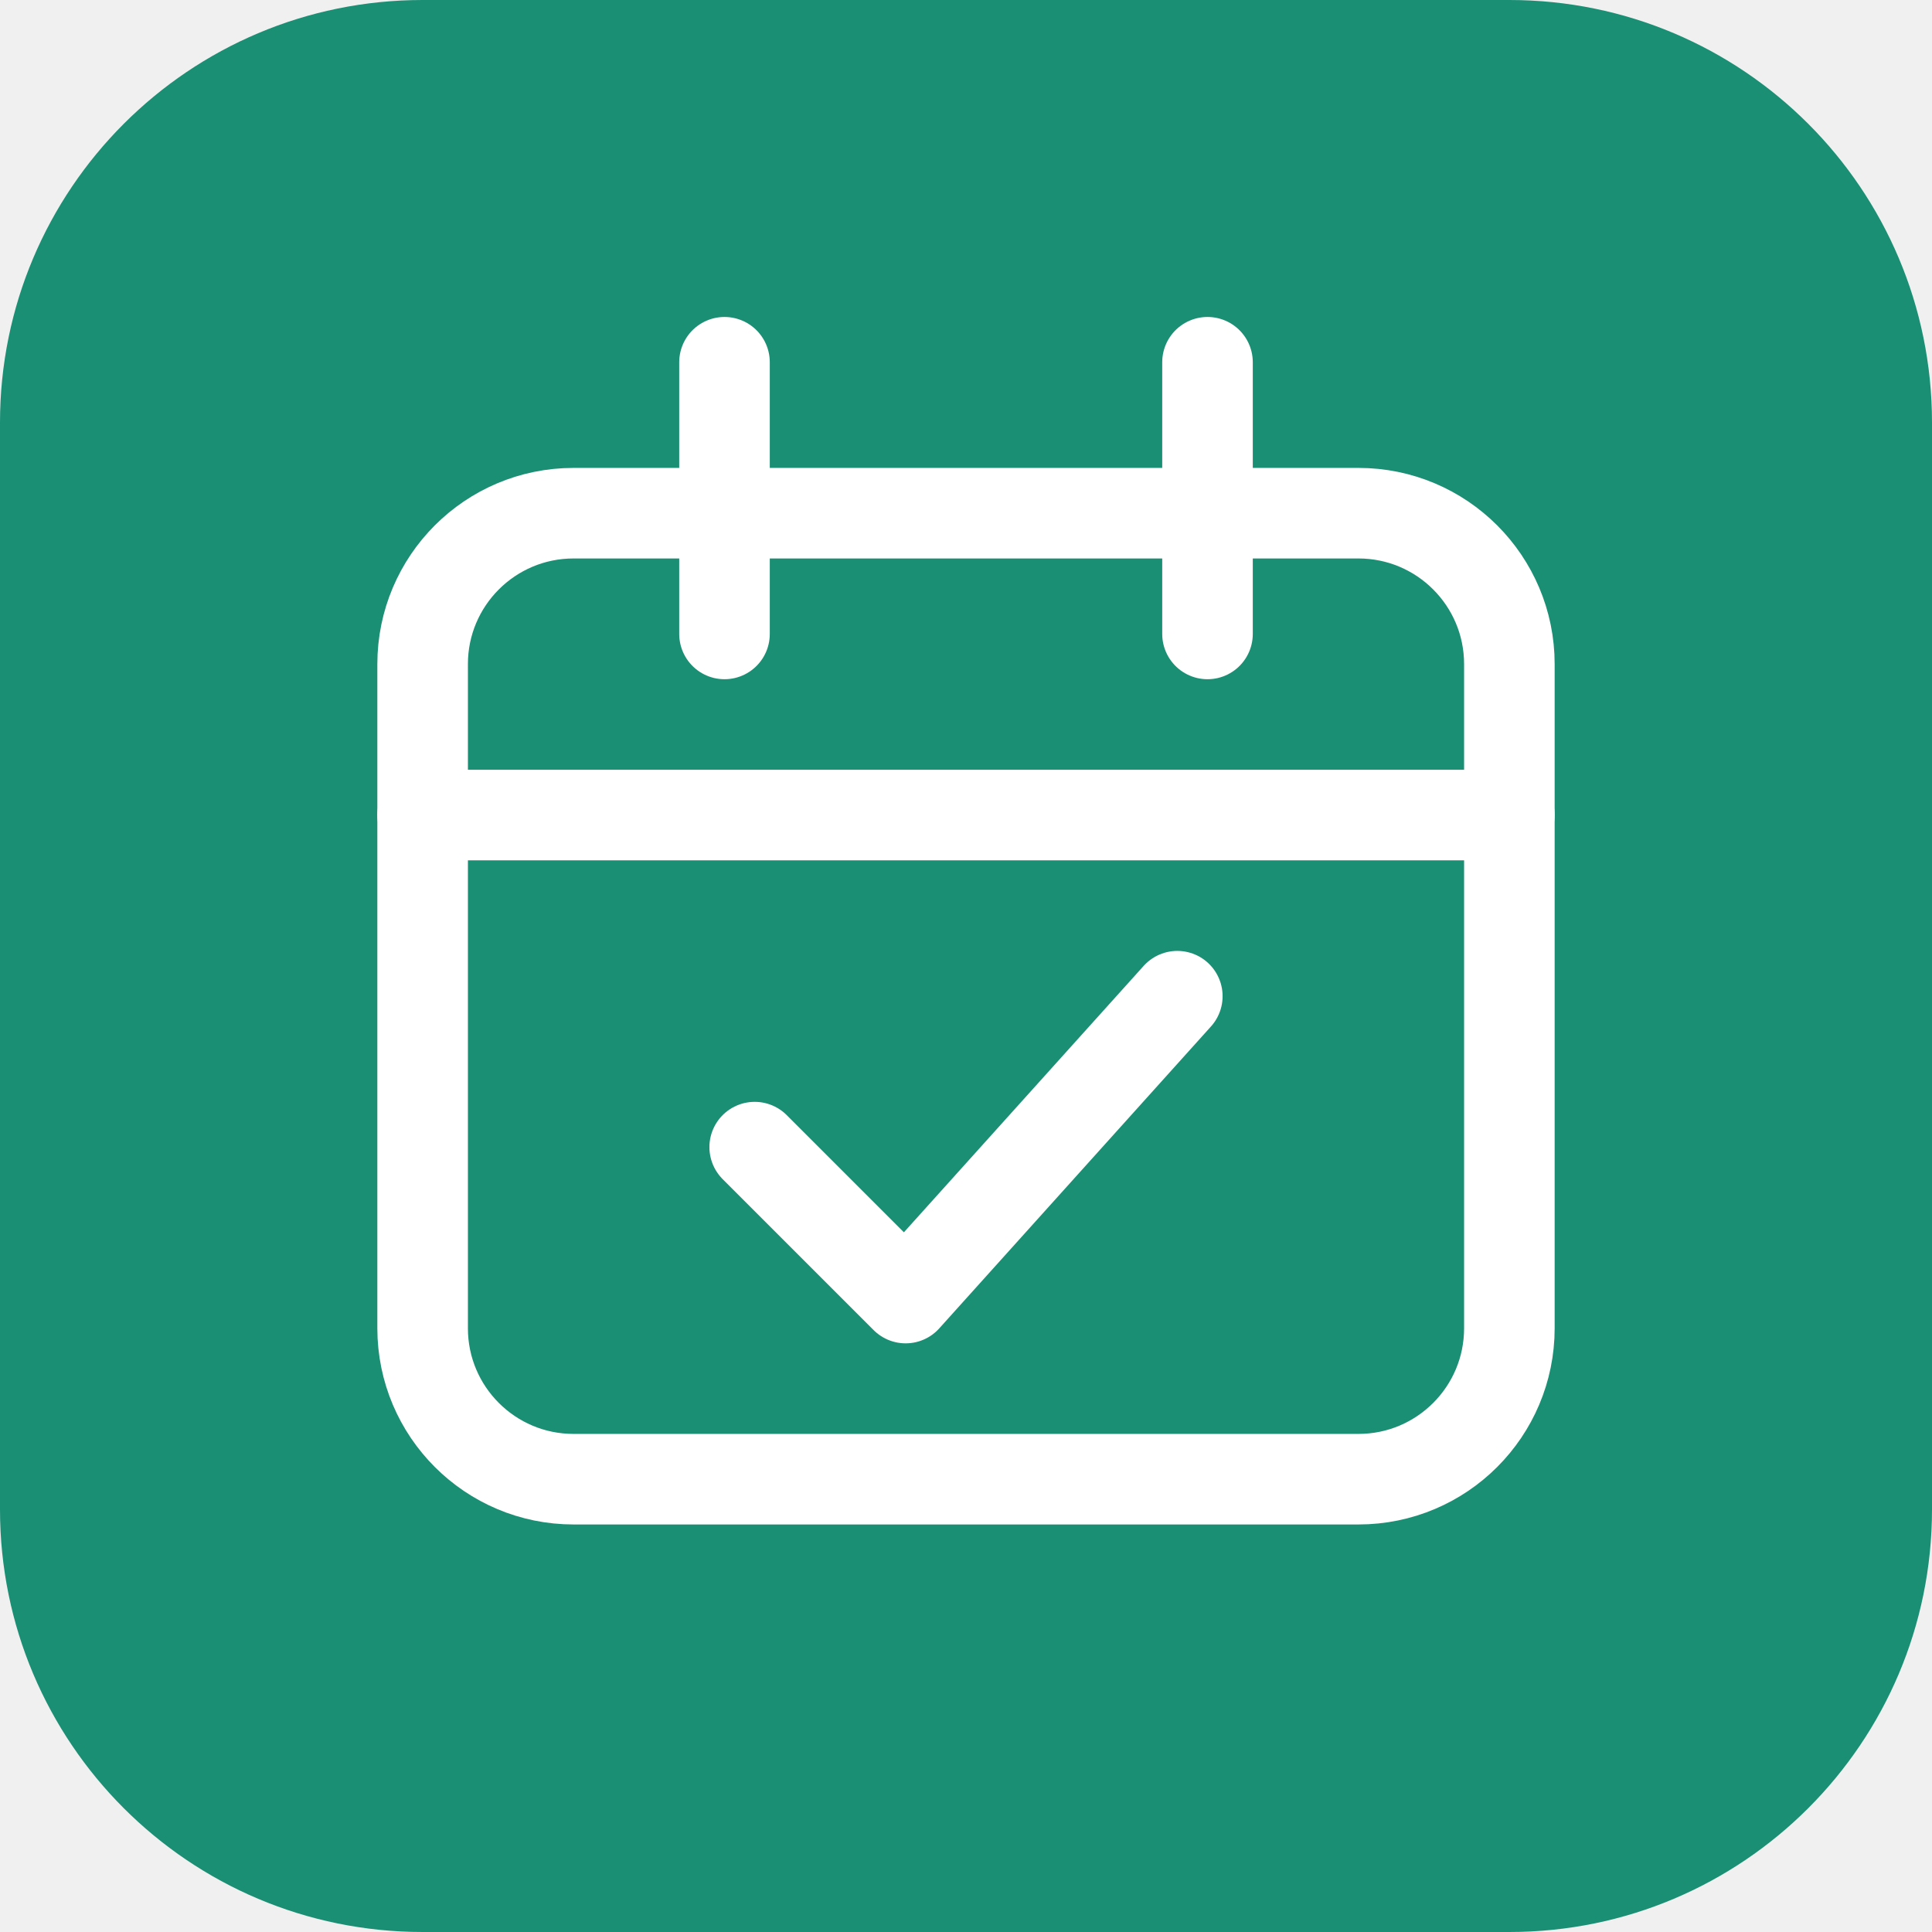
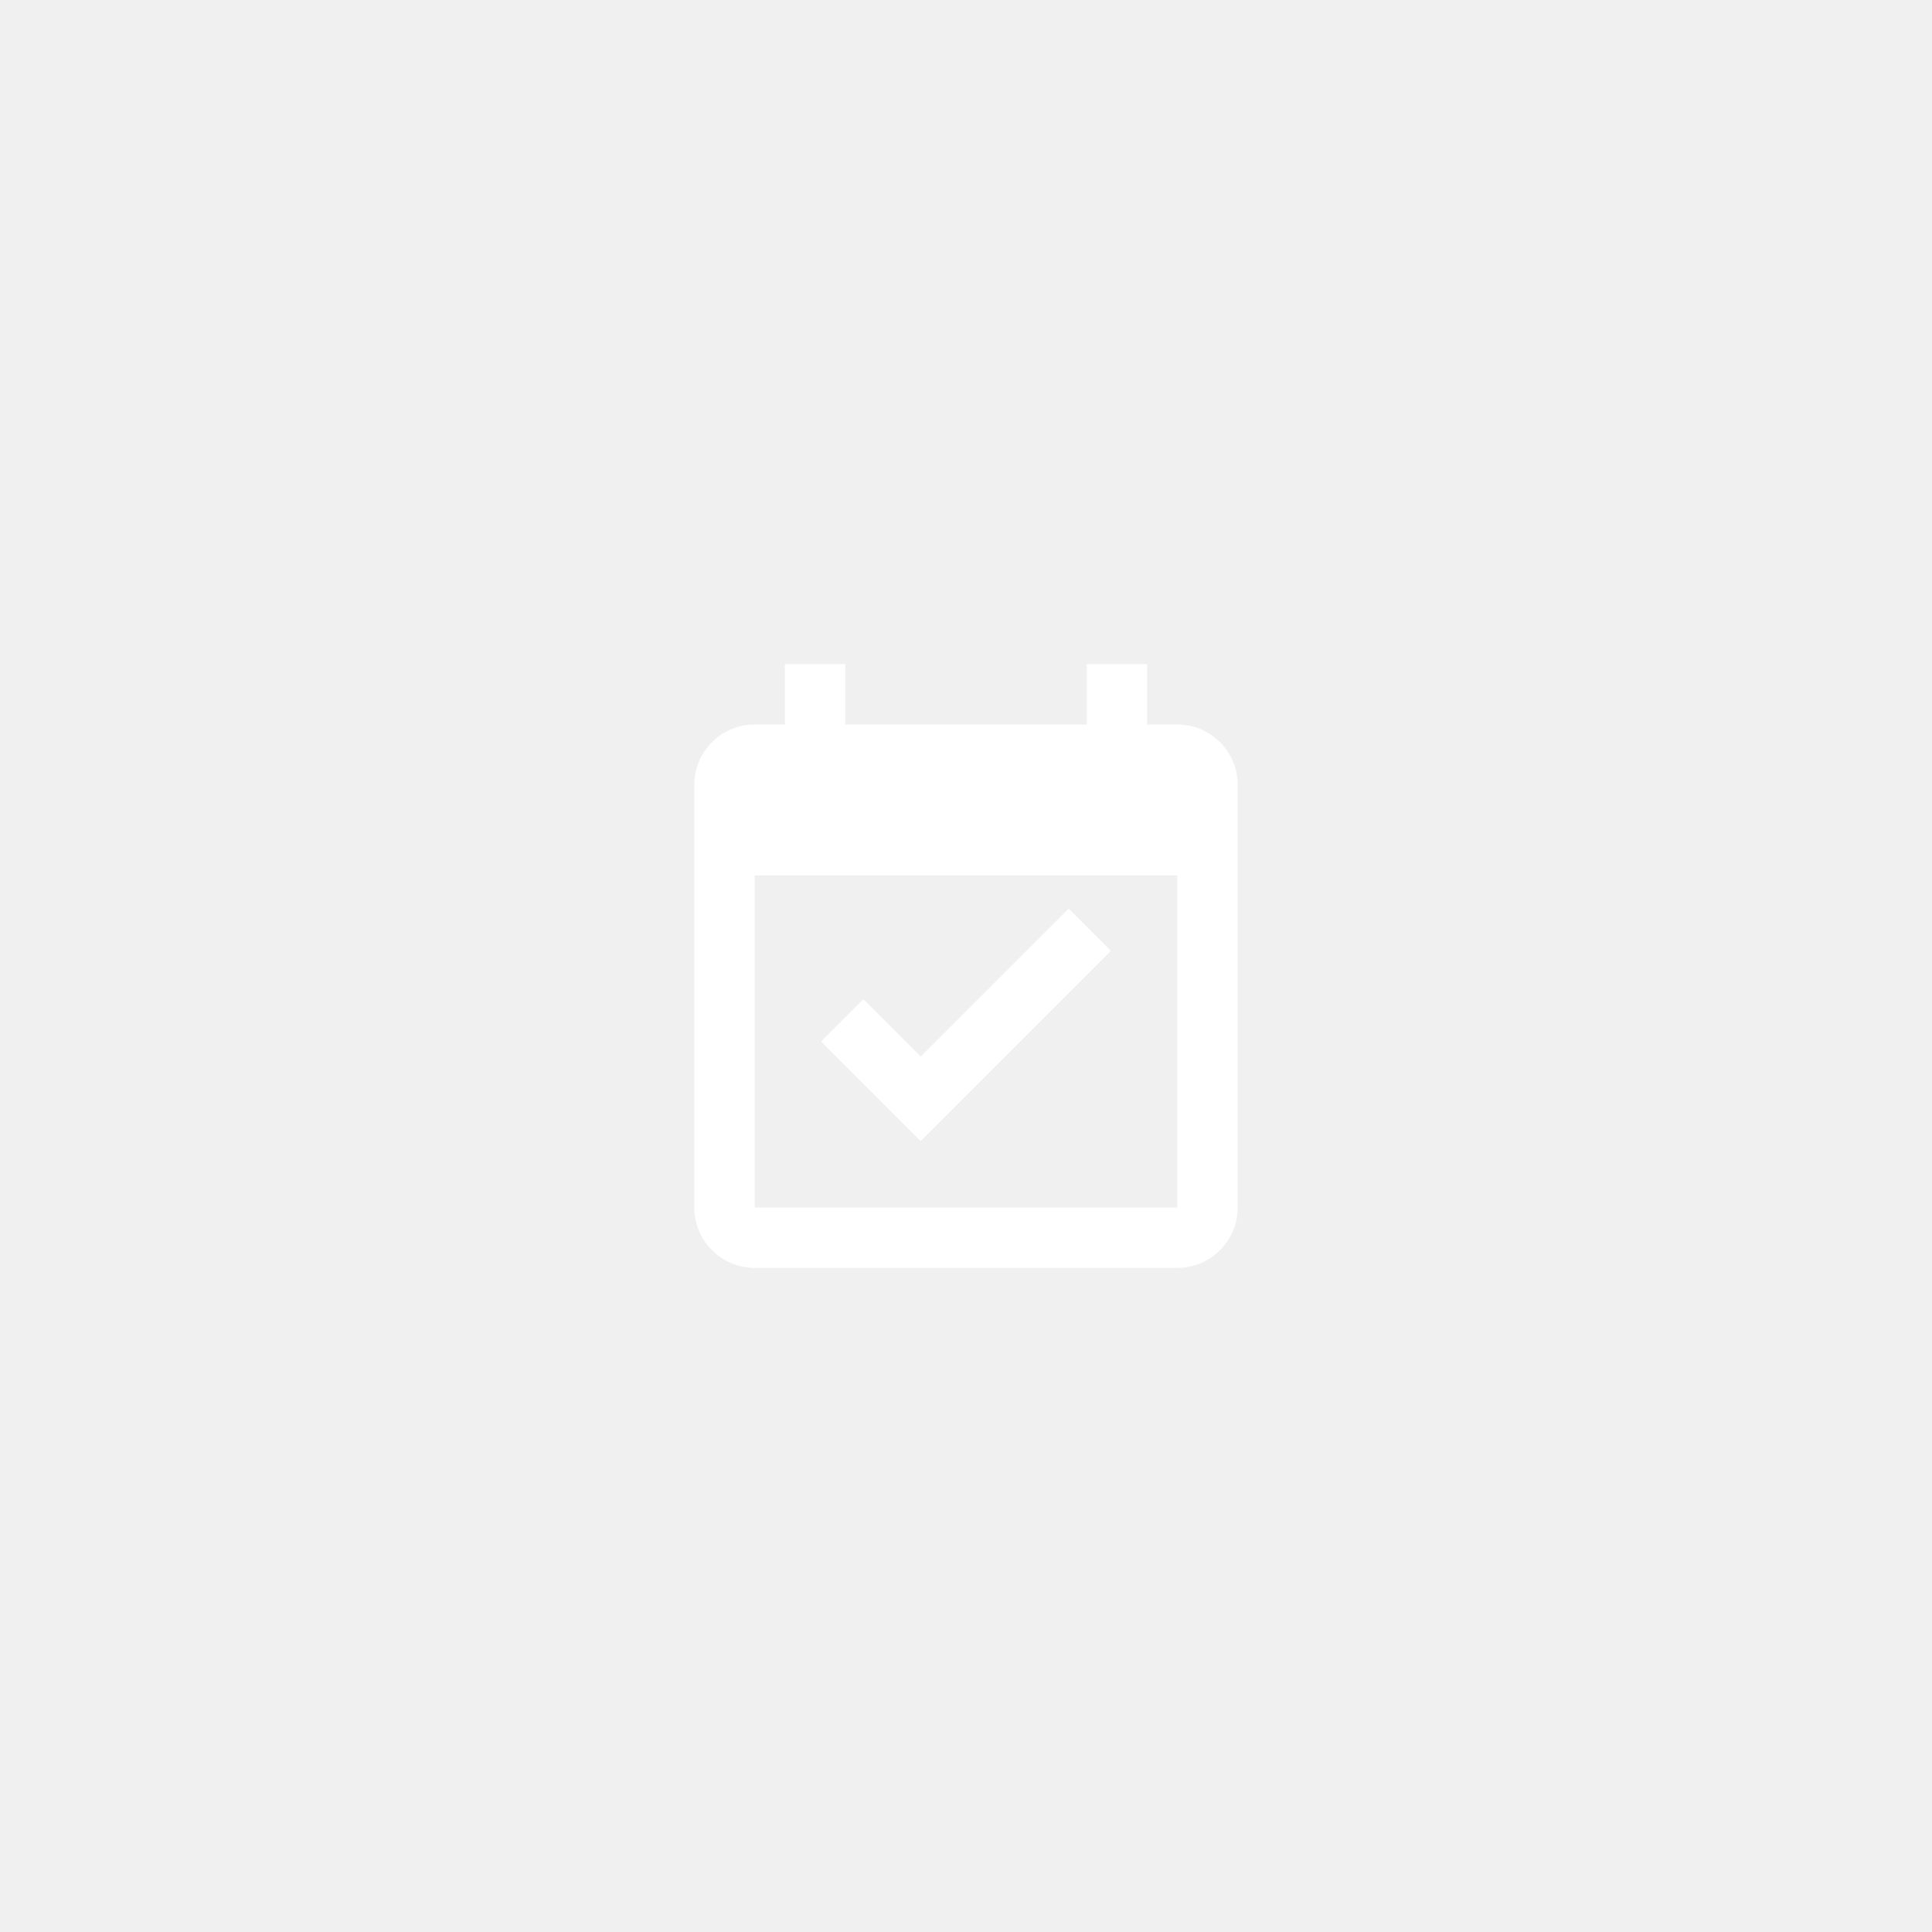
- <svg xmlns="http://www.w3.org/2000/svg" viewBox="0 0 64 64" width="64" height="64">
-   <rect width="64" height="64" rx="14" fill="#1a8f74" />
-   <rect x="14" y="17" width="36" height="32" rx="5" fill="none" stroke="#fff" stroke-width="3" />
-   <path d="M14 27h36M24 12v9M40 12v9" stroke="#fff" stroke-width="3" stroke-linecap="round" />
-   <path d="M25 38l5 5 9-10" fill="none" stroke="#fff" stroke-width="3" stroke-linecap="round" stroke-linejoin="round" />
+ <svg xmlns="http://www.w3.org/2000/svg" viewBox="0 0 256 256" width="256" height="256">
+   <g transform="translate(80,80) scale(4)" fill="#ffffff">
+     <path d="M19 4h-1V2h-2v2H8V2H6v2H5c-1.11 0-2 .9-2 2v14a2 2 0 002 2h14a2 2 0 002-2V6a2 2 0 00-2-2zm0 16H5V9h14v11zm-8.5-2.2l-3.3-3.3 1.4-1.4 1.9 1.9 4.9-4.9 1.4 1.4z" />
+   </g>
</svg>
